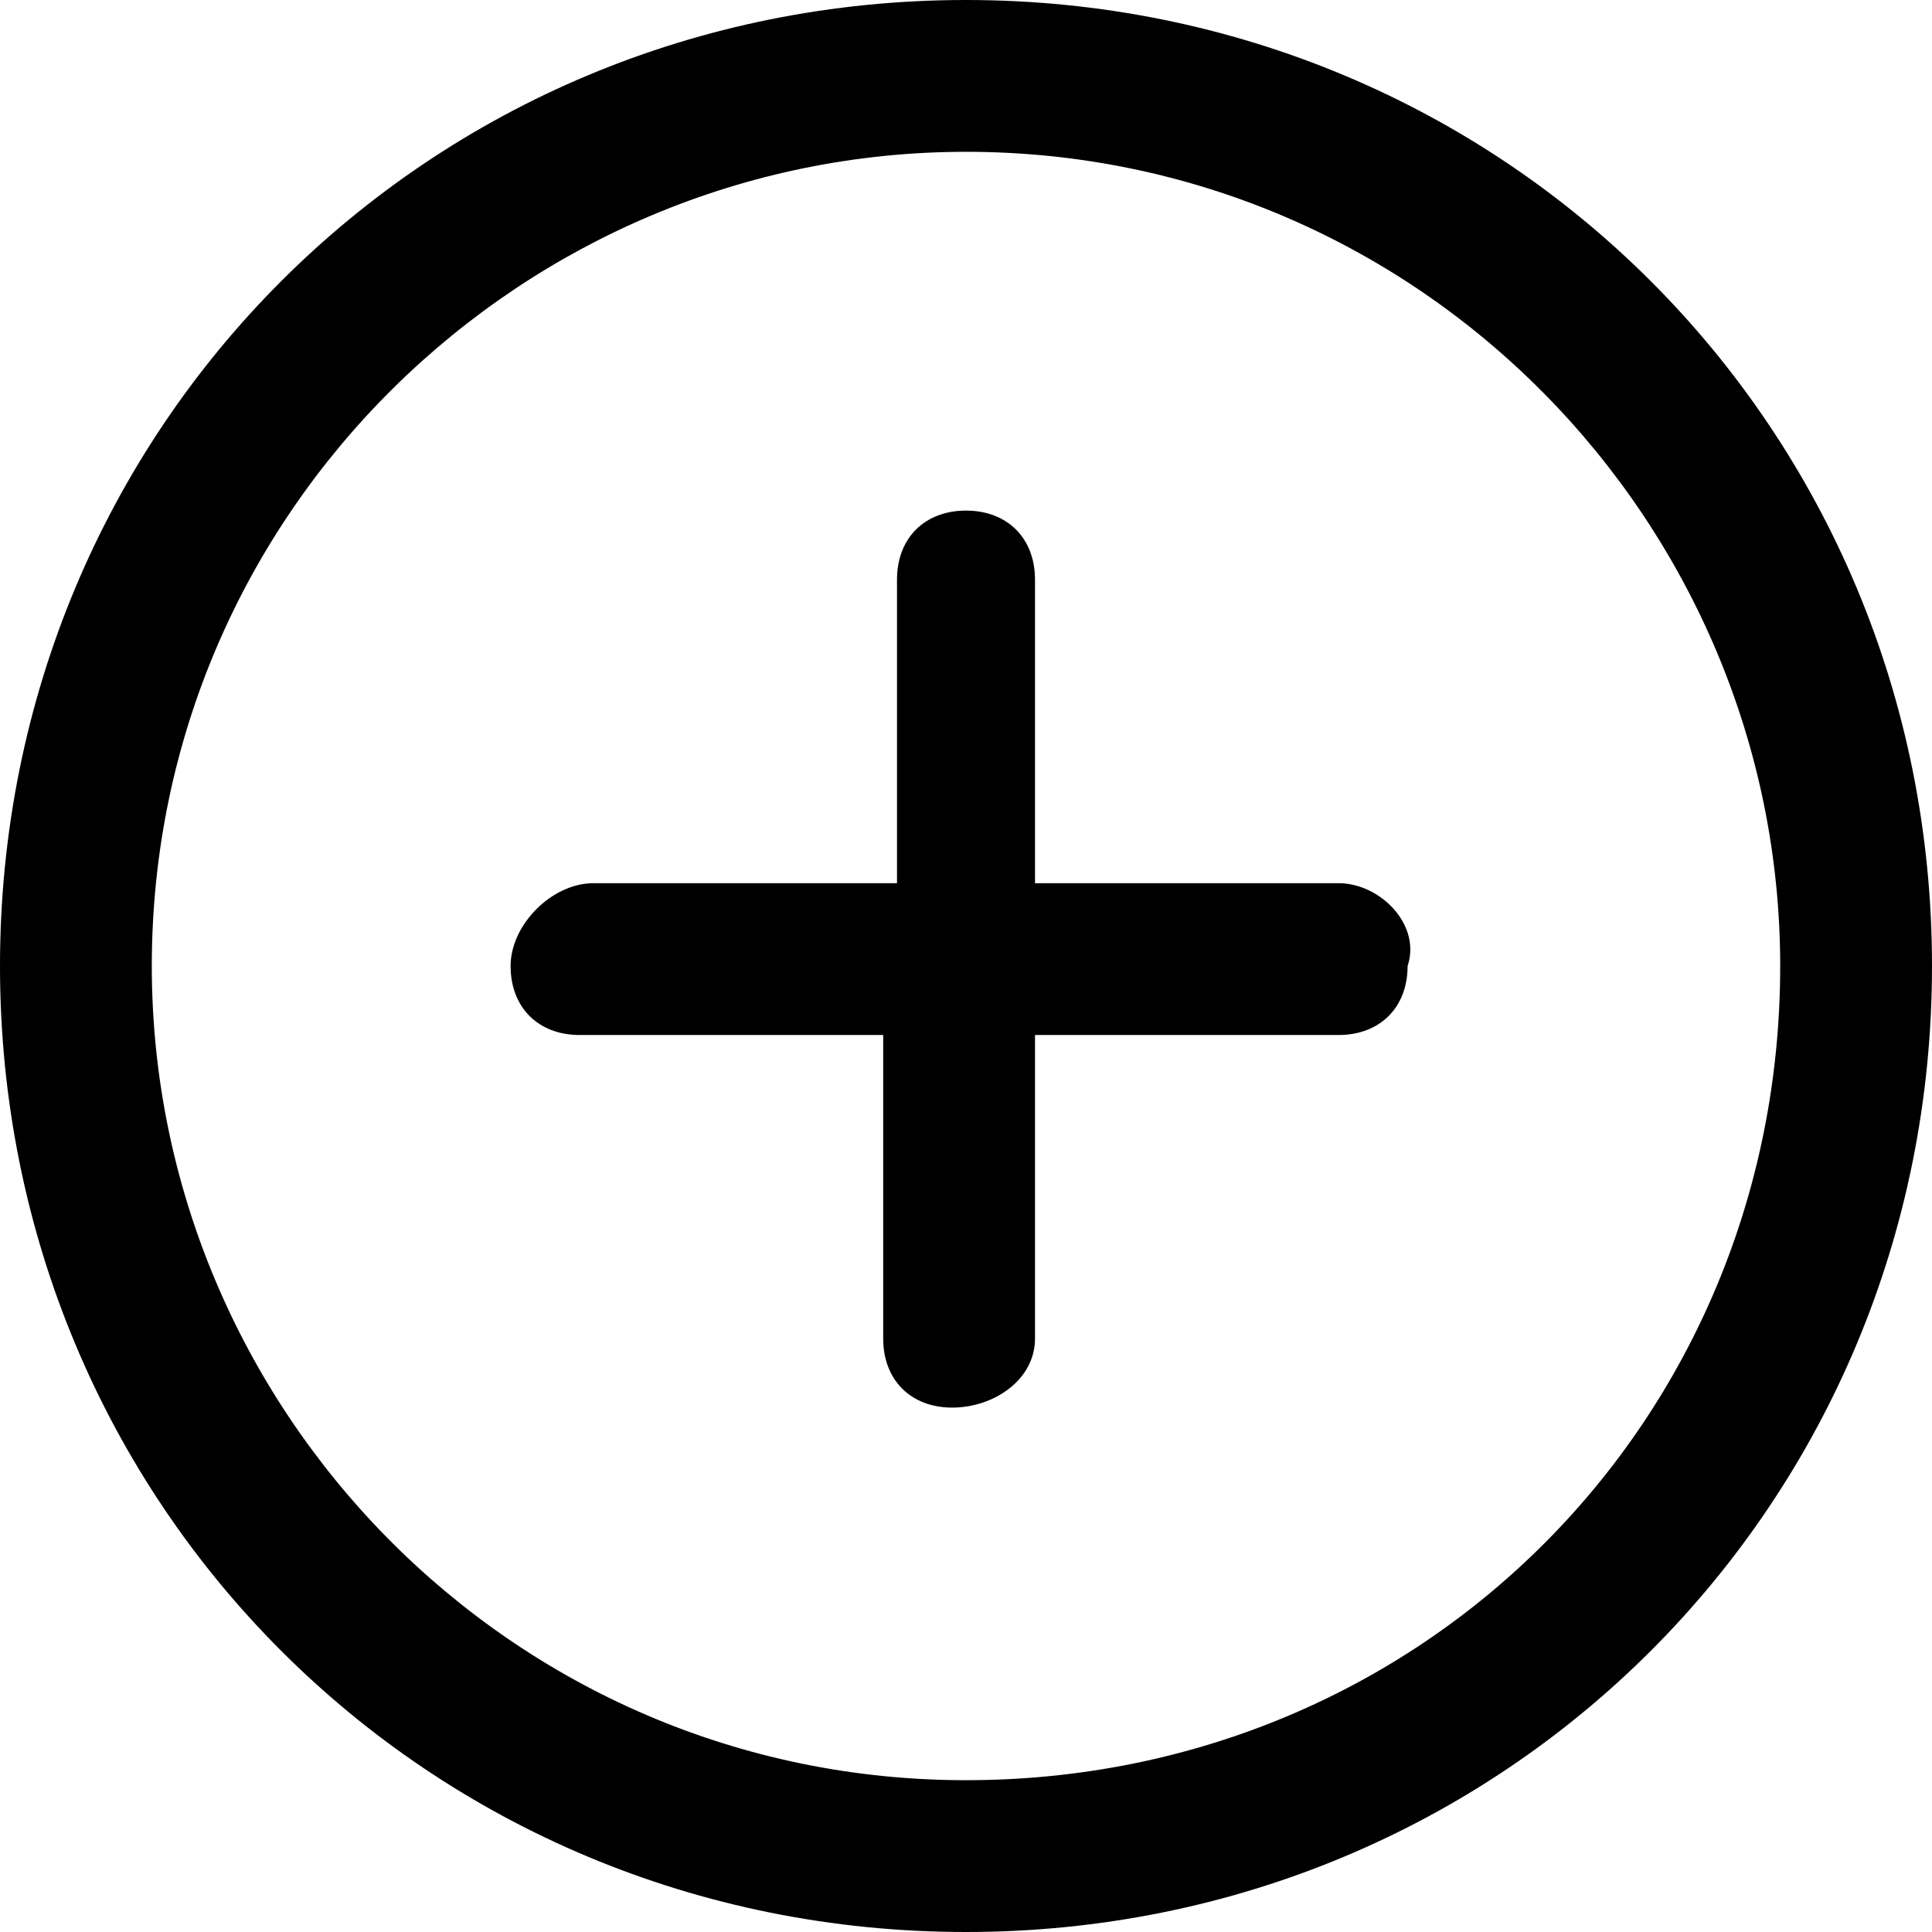
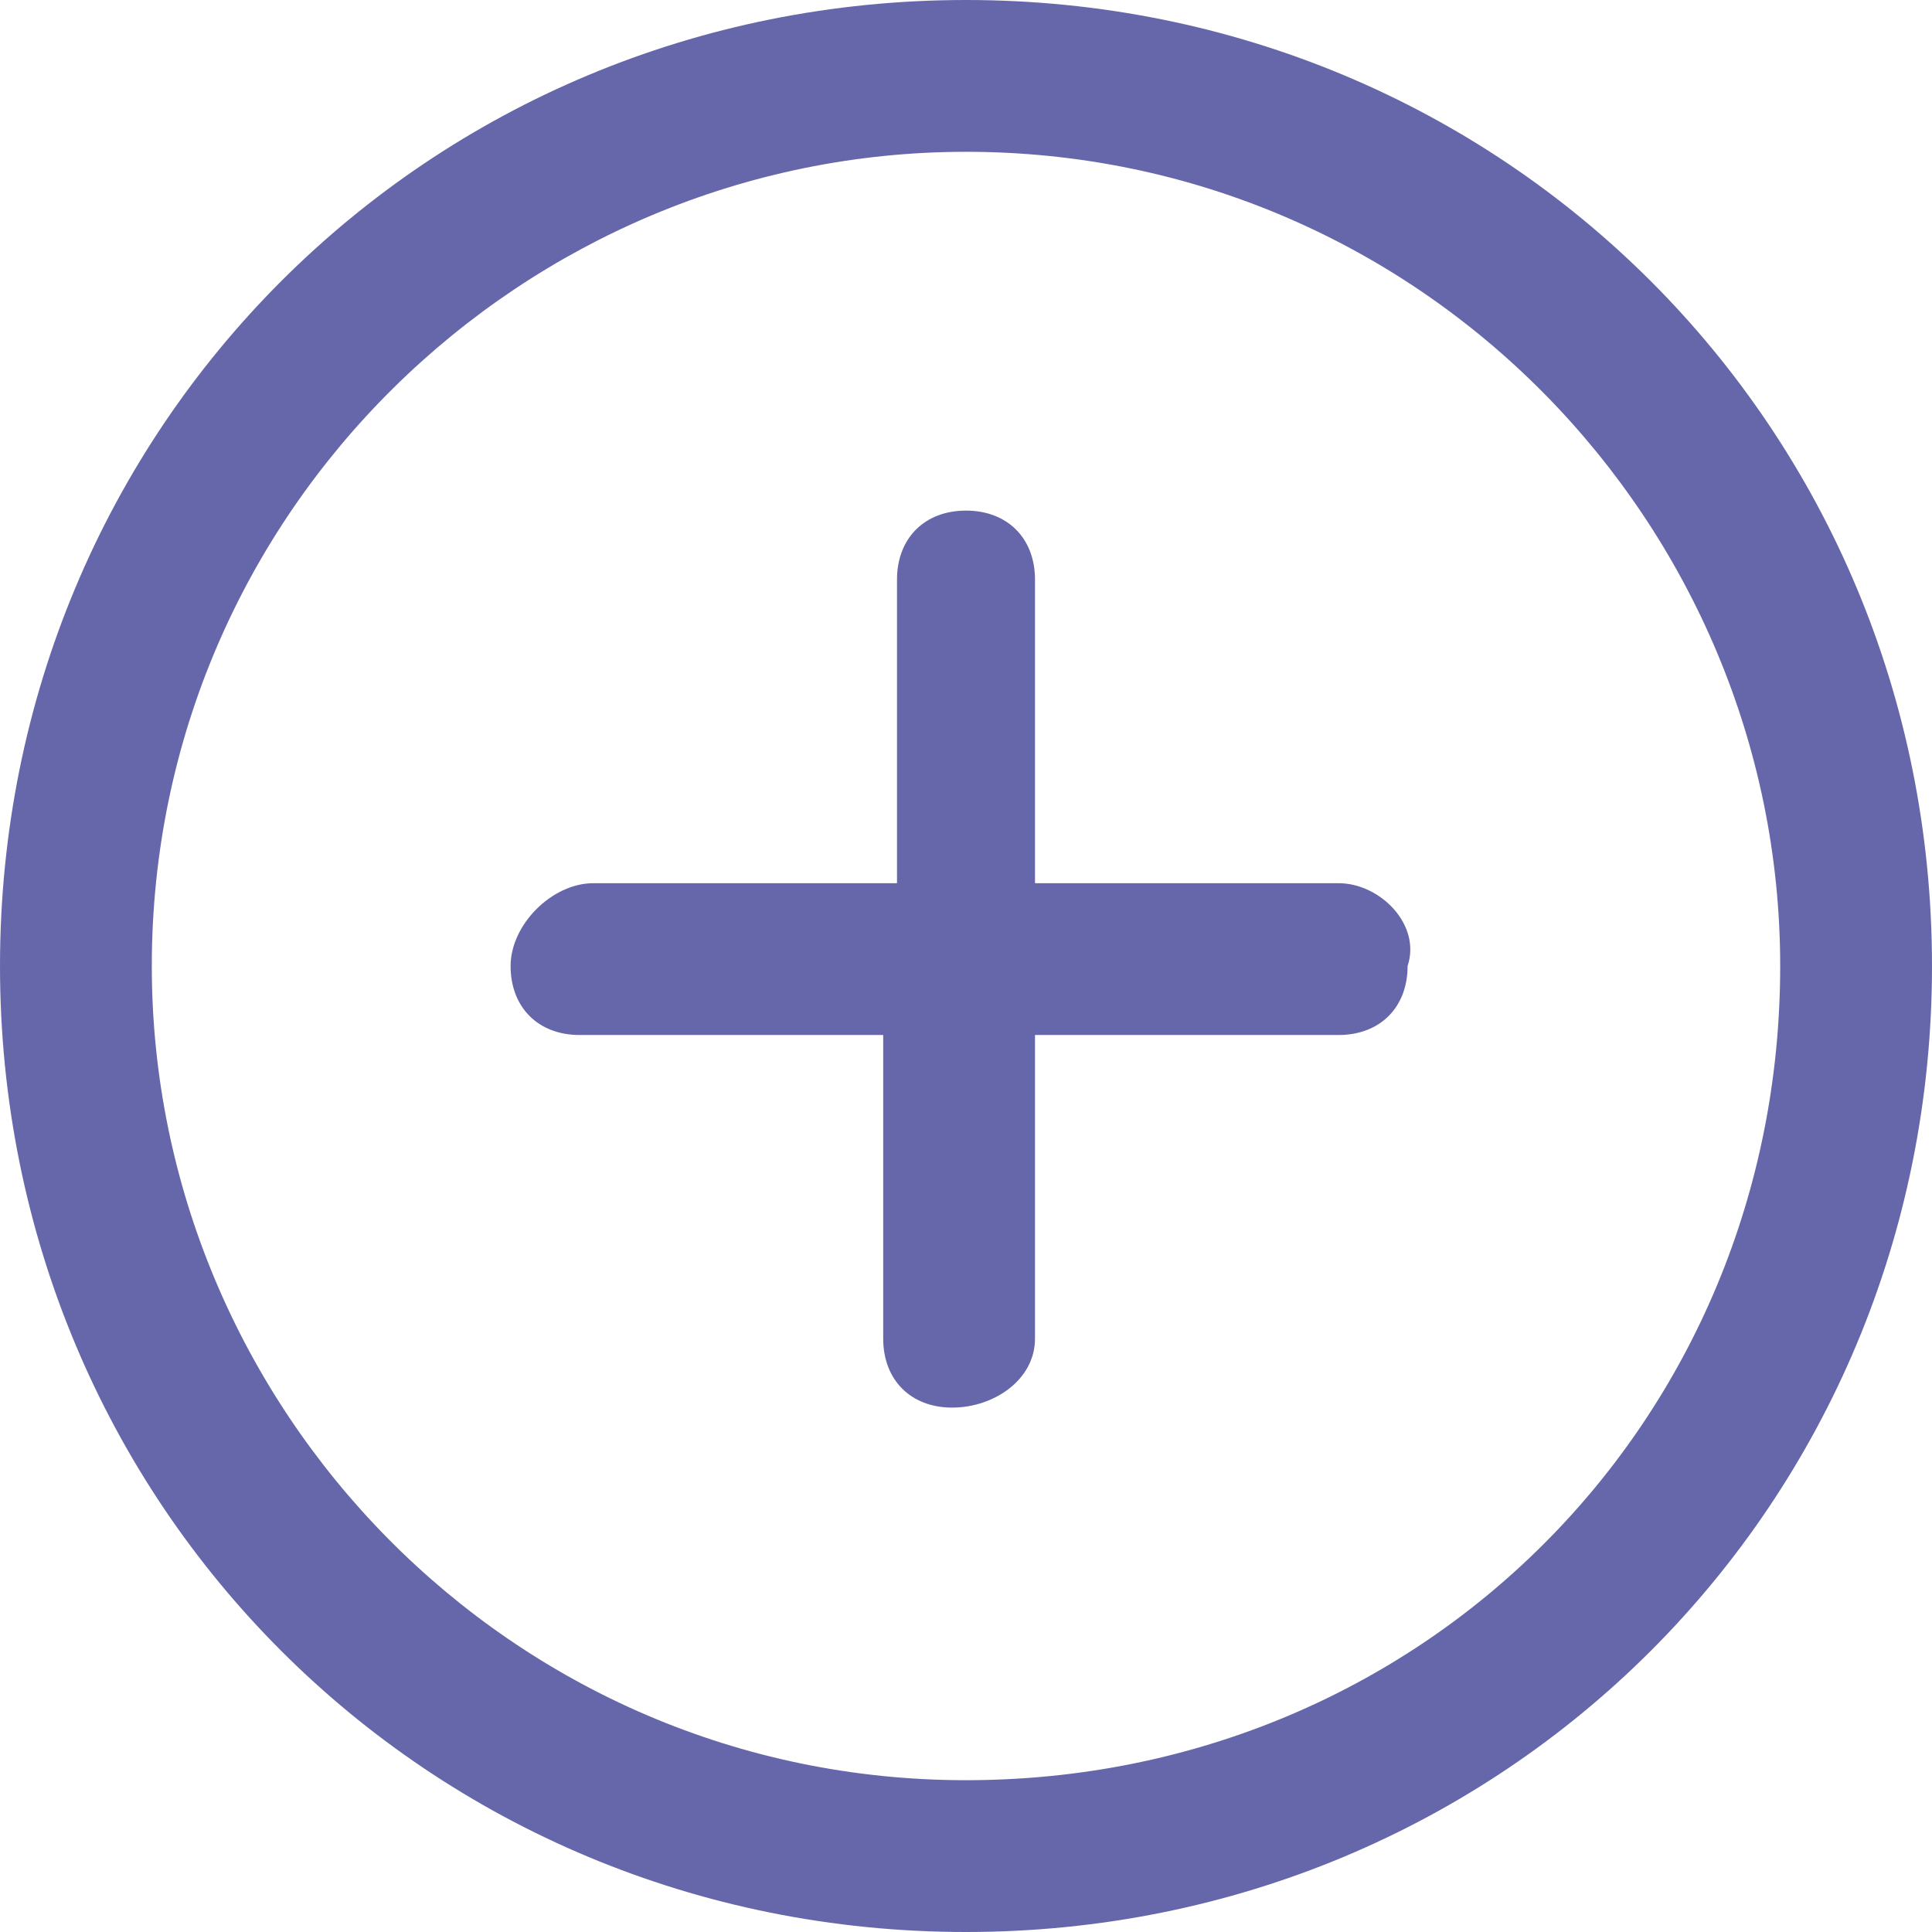
<svg xmlns="http://www.w3.org/2000/svg" xmlns:xlink="http://www.w3.org/1999/xlink" version="1.1" id="Layer_1" x="0" y="0" viewBox="0 0 14 14" style="enable-background:new 0 0 14 14" xml:space="preserve">
  <defs>
    <path id="SVGID_1_" d="M0 0h14v14H0z" />
  </defs>
  <clipPath id="SVGID_2_">
    <use xlink:href="#SVGID_1_" style="overflow:visible" />
  </clipPath>
  <g style="clip-path:url(#SVGID_2_)">
-     <path fill="currentColor" d="M7 0C3.1 0 0 3.1 0 7s3.1 7 7 7 7-3.1 7-7-3.1-7-7-7zm0 12.9c-3.3 0-5.9-2.7-5.9-5.9 0-3.3 2.7-5.9 5.9-5.9 3.3 0 5.9 2.7 5.9 5.9 0 3.3-2.6 5.9-5.9 5.9z" />
-     <path fill="currentColor" d="M9.7 6.4H7.5V4.2c0-.3-.2-.5-.5-.5s-.5.2-.5.5v2.2H4.3c-.3 0-.6.3-.6.6s.2.5.5.5h2.2v2.2c0 .3.2.5.5.5s.6-.2.6-.5V7.5h2.2c.3 0 .5-.2.5-.5.1-.3-.2-.6-.5-.6z" />
+     <path fill="#6667AB" d="M7 0C3.1 0 0 3.1 0 7s3.1 7 7 7 7-3.1 7-7-3.1-7-7-7zm0 12.9c-3.3 0-5.9-2.7-5.9-5.9 0-3.3 2.7-5.9 5.9-5.9 3.3 0 5.9 2.7 5.9 5.9 0 3.3-2.6 5.9-5.9 5.9z" />
+     <path fill="#6667AB" d="M9.7 6.4H7.5V4.2c0-.3-.2-.5-.5-.5s-.5.2-.5.5v2.2H4.3c-.3 0-.6.3-.6.6s.2.5.5.5h2.2v2.2c0 .3.2.5.5.5s.6-.2.6-.5V7.5h2.2c.3 0 .5-.2.5-.5.1-.3-.2-.6-.5-.6z" />
  </g>
</svg>
